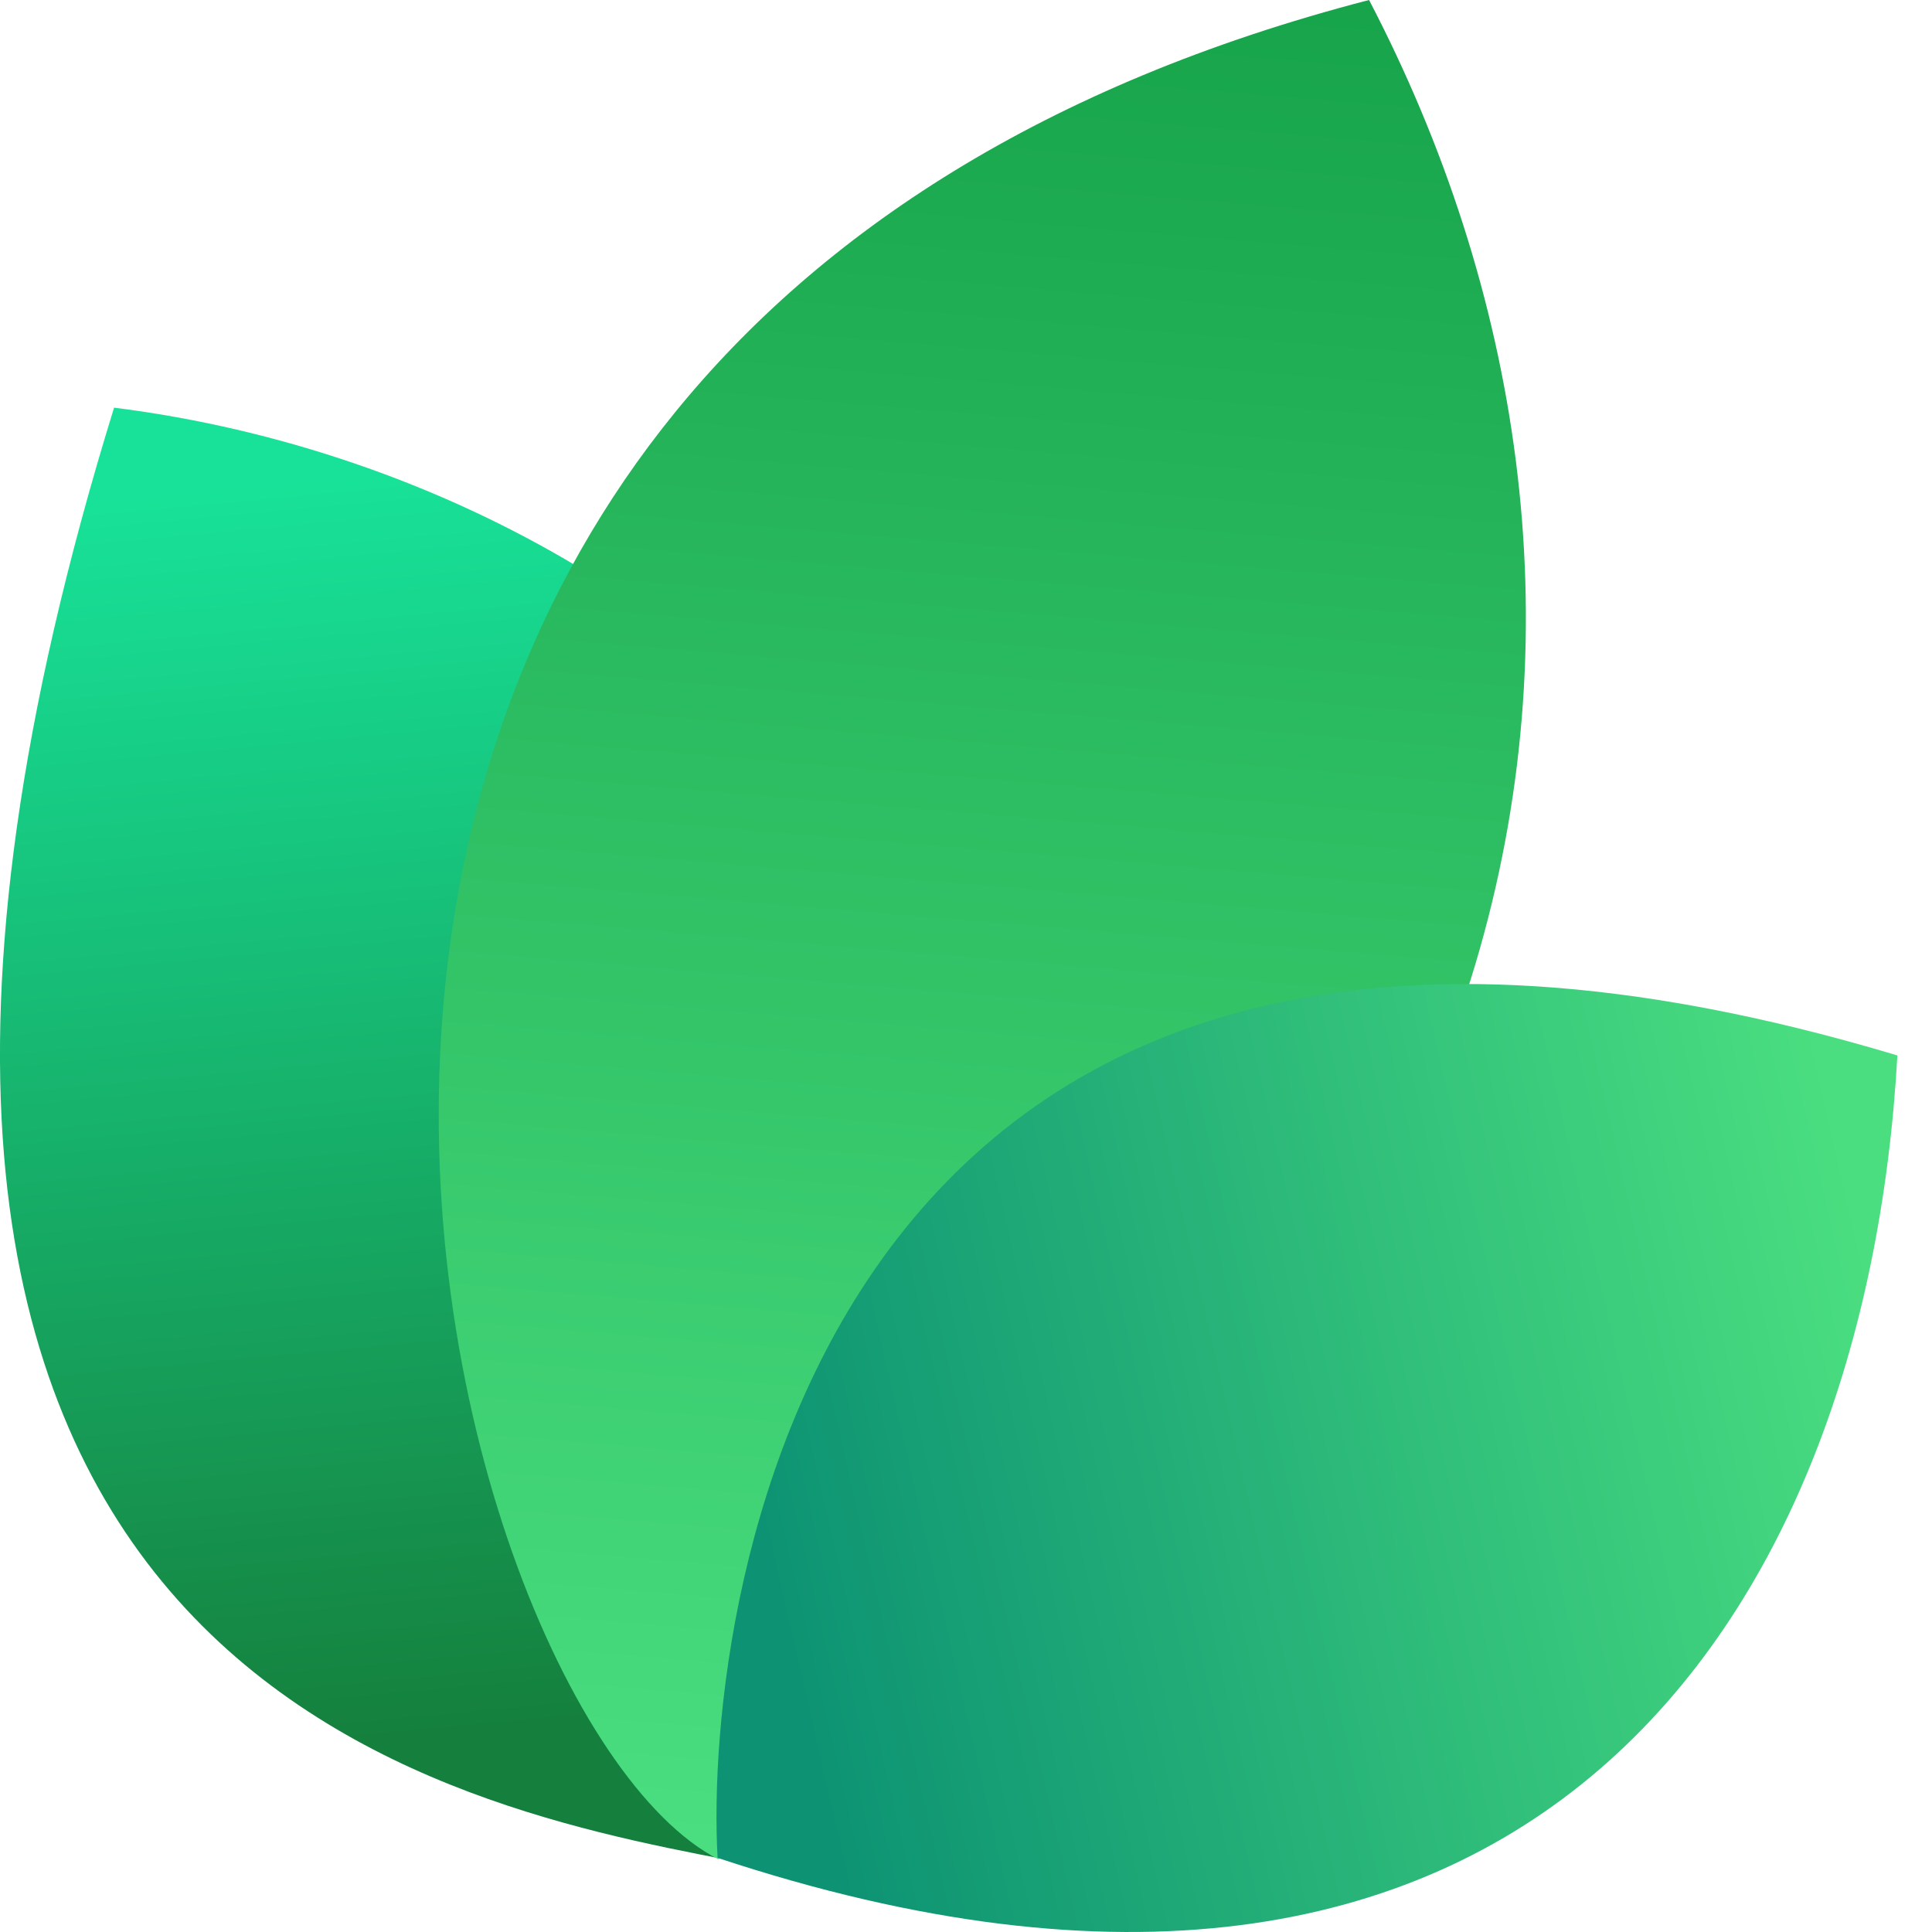
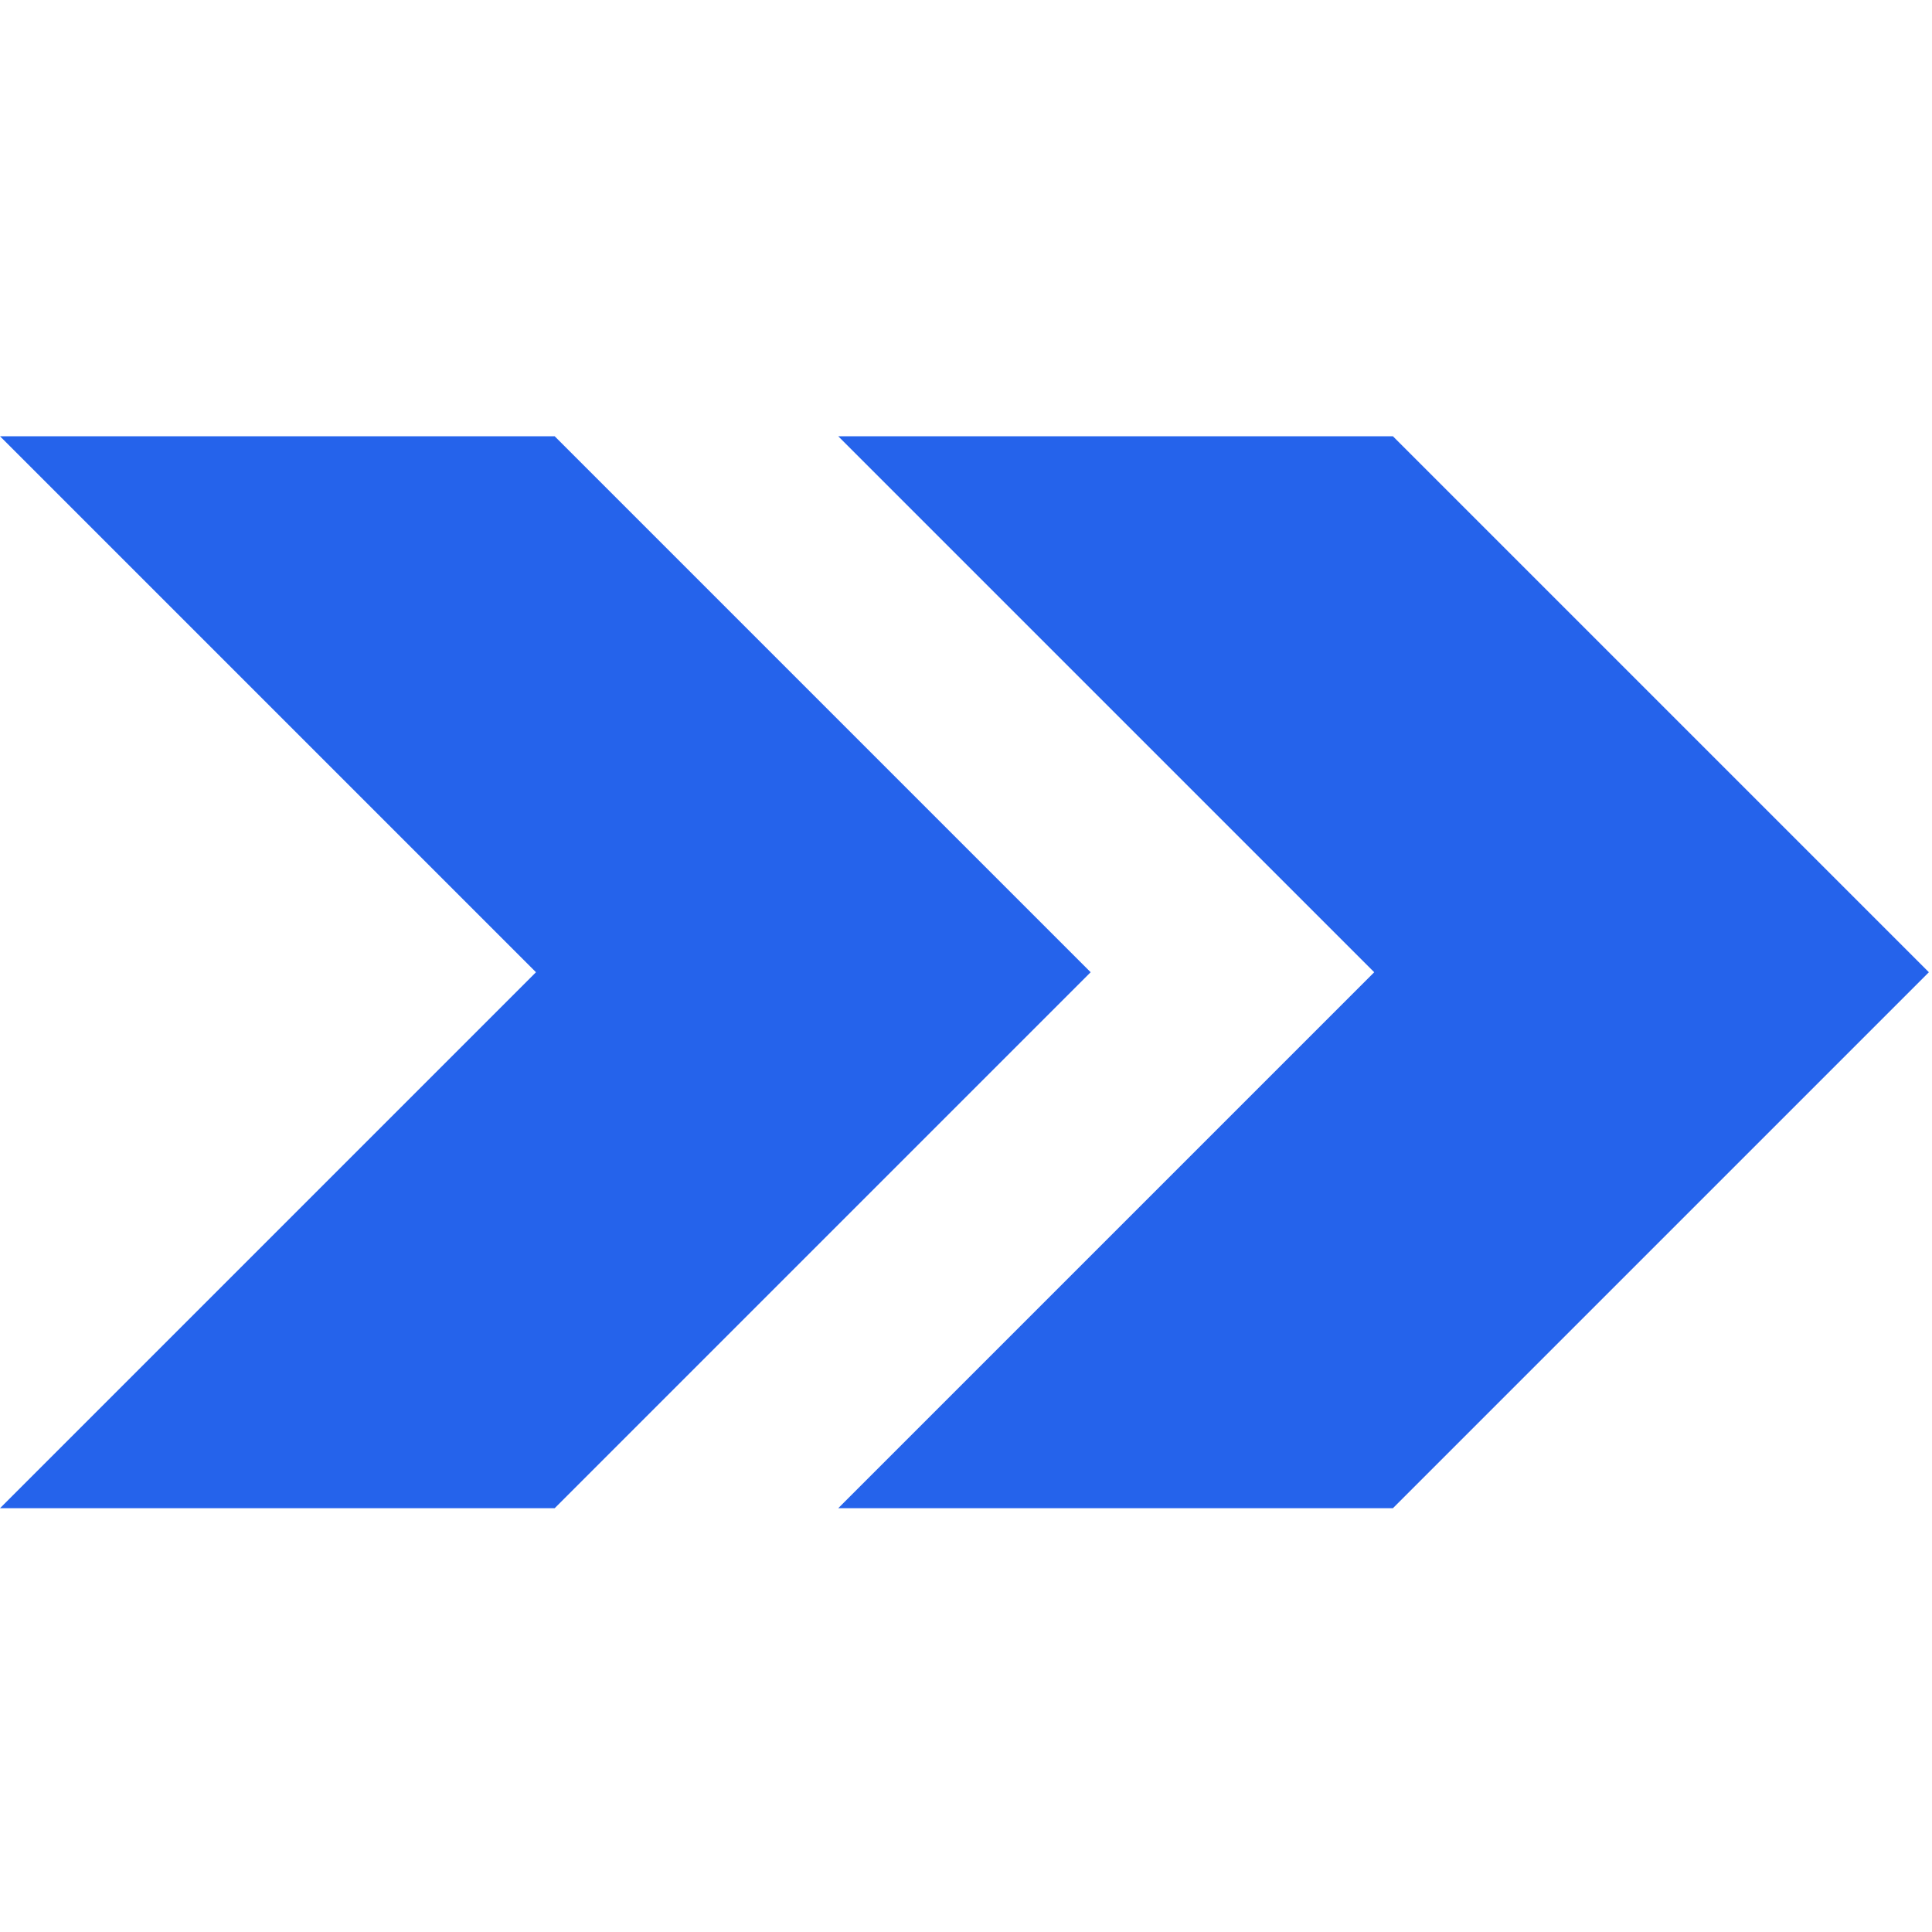
- <svg xmlns="http://www.w3.org/2000/svg" width="24" height="24" viewBox="0 0 24 24" fill="none">
-   <path d="M9.061 23.108C5.268 22.377 -3.391 20.627 1.417 5.064C9.634 6.099 16.973 14.064 9.061 23.108Z" fill="url(#paint0_linear_17557_2021)" />
-   <path d="M8.919 23.094C5.276 21.222 0.784 4.209 17.007 0C20.757 7.193 19.621 16.545 8.919 23.094Z" fill="url(#paint1_linear_17557_2021)" />
-   <path d="M8.914 23.079C8.735 19.882 10.159 9.085 23.57 13.111C23.181 20.123 18.984 26.418 8.914 23.079Z" fill="url(#paint2_linear_17557_2021)" />
-   <defs>
-     <linearGradient id="paint0_linear_17557_2021" x1="3.776" y1="5.916" x2="5.232" y2="21.559" gradientUnits="userSpaceOnUse">
-       <stop stop-color="#18E299" />
-       <stop offset="1" stop-color="#15803D" />
-     </linearGradient>
-     <linearGradient id="paint1_linear_17557_2021" x1="12.171" y1="-0.718" x2="10.19" y2="22.983" gradientUnits="userSpaceOnUse">
-       <stop stop-color="#16A34A" />
-       <stop offset="1" stop-color="#4ADE80" />
-     </linearGradient>
-     <linearGradient id="paint2_linear_17557_2021" x1="23.133" y1="15.353" x2="9.338" y2="18.52" gradientUnits="userSpaceOnUse">
-       <stop stop-color="#4ADE80" />
-       <stop offset="1" stop-color="#0D9373" />
-     </linearGradient>
-   </defs>
+ <svg xmlns="http://www.w3.org/2000/svg" width="62" height="62" viewBox="0 0 62 62" fill="none">
+   <path d="M17.8 14H0L17.2 31.2L0 48.4H17.8L35 31.2L17.8 14Z" fill="#2563EB" />
+   <path d="M44.7 14H26.9L44.1 31.2L26.9 48.4H44.7L61.9 31.2L44.7 14Z" fill="#2563EB" />
</svg>
